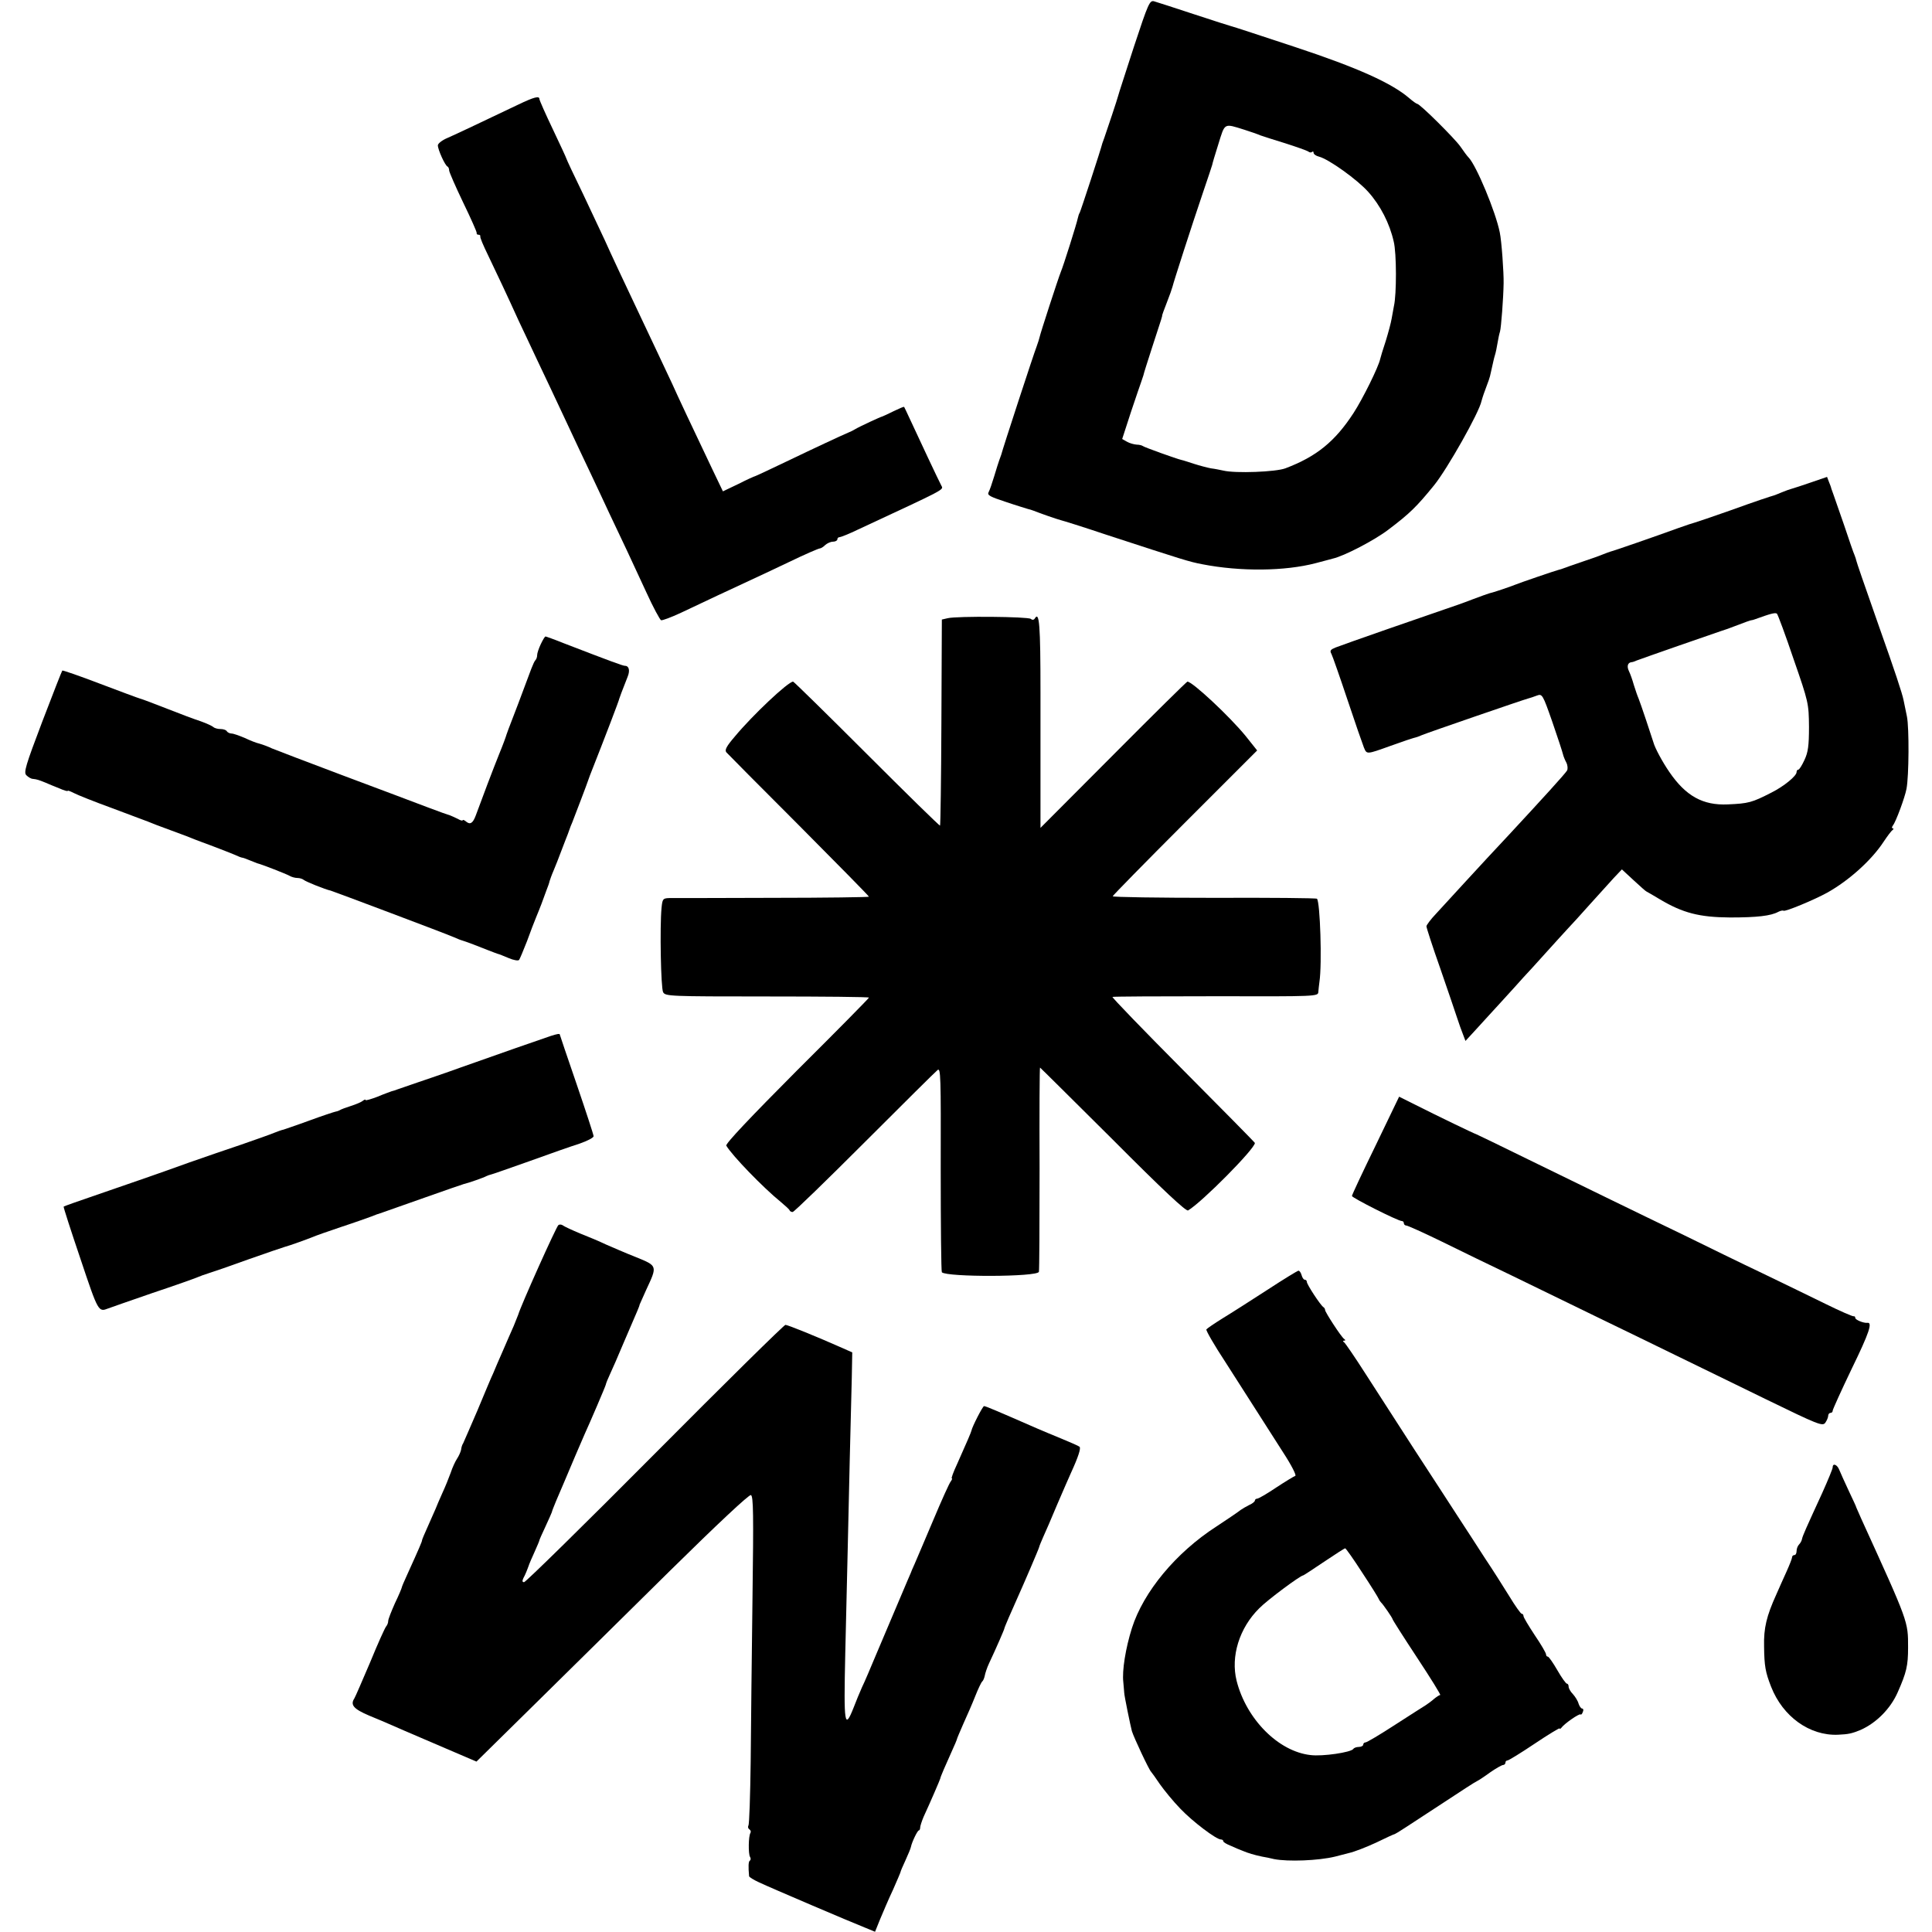
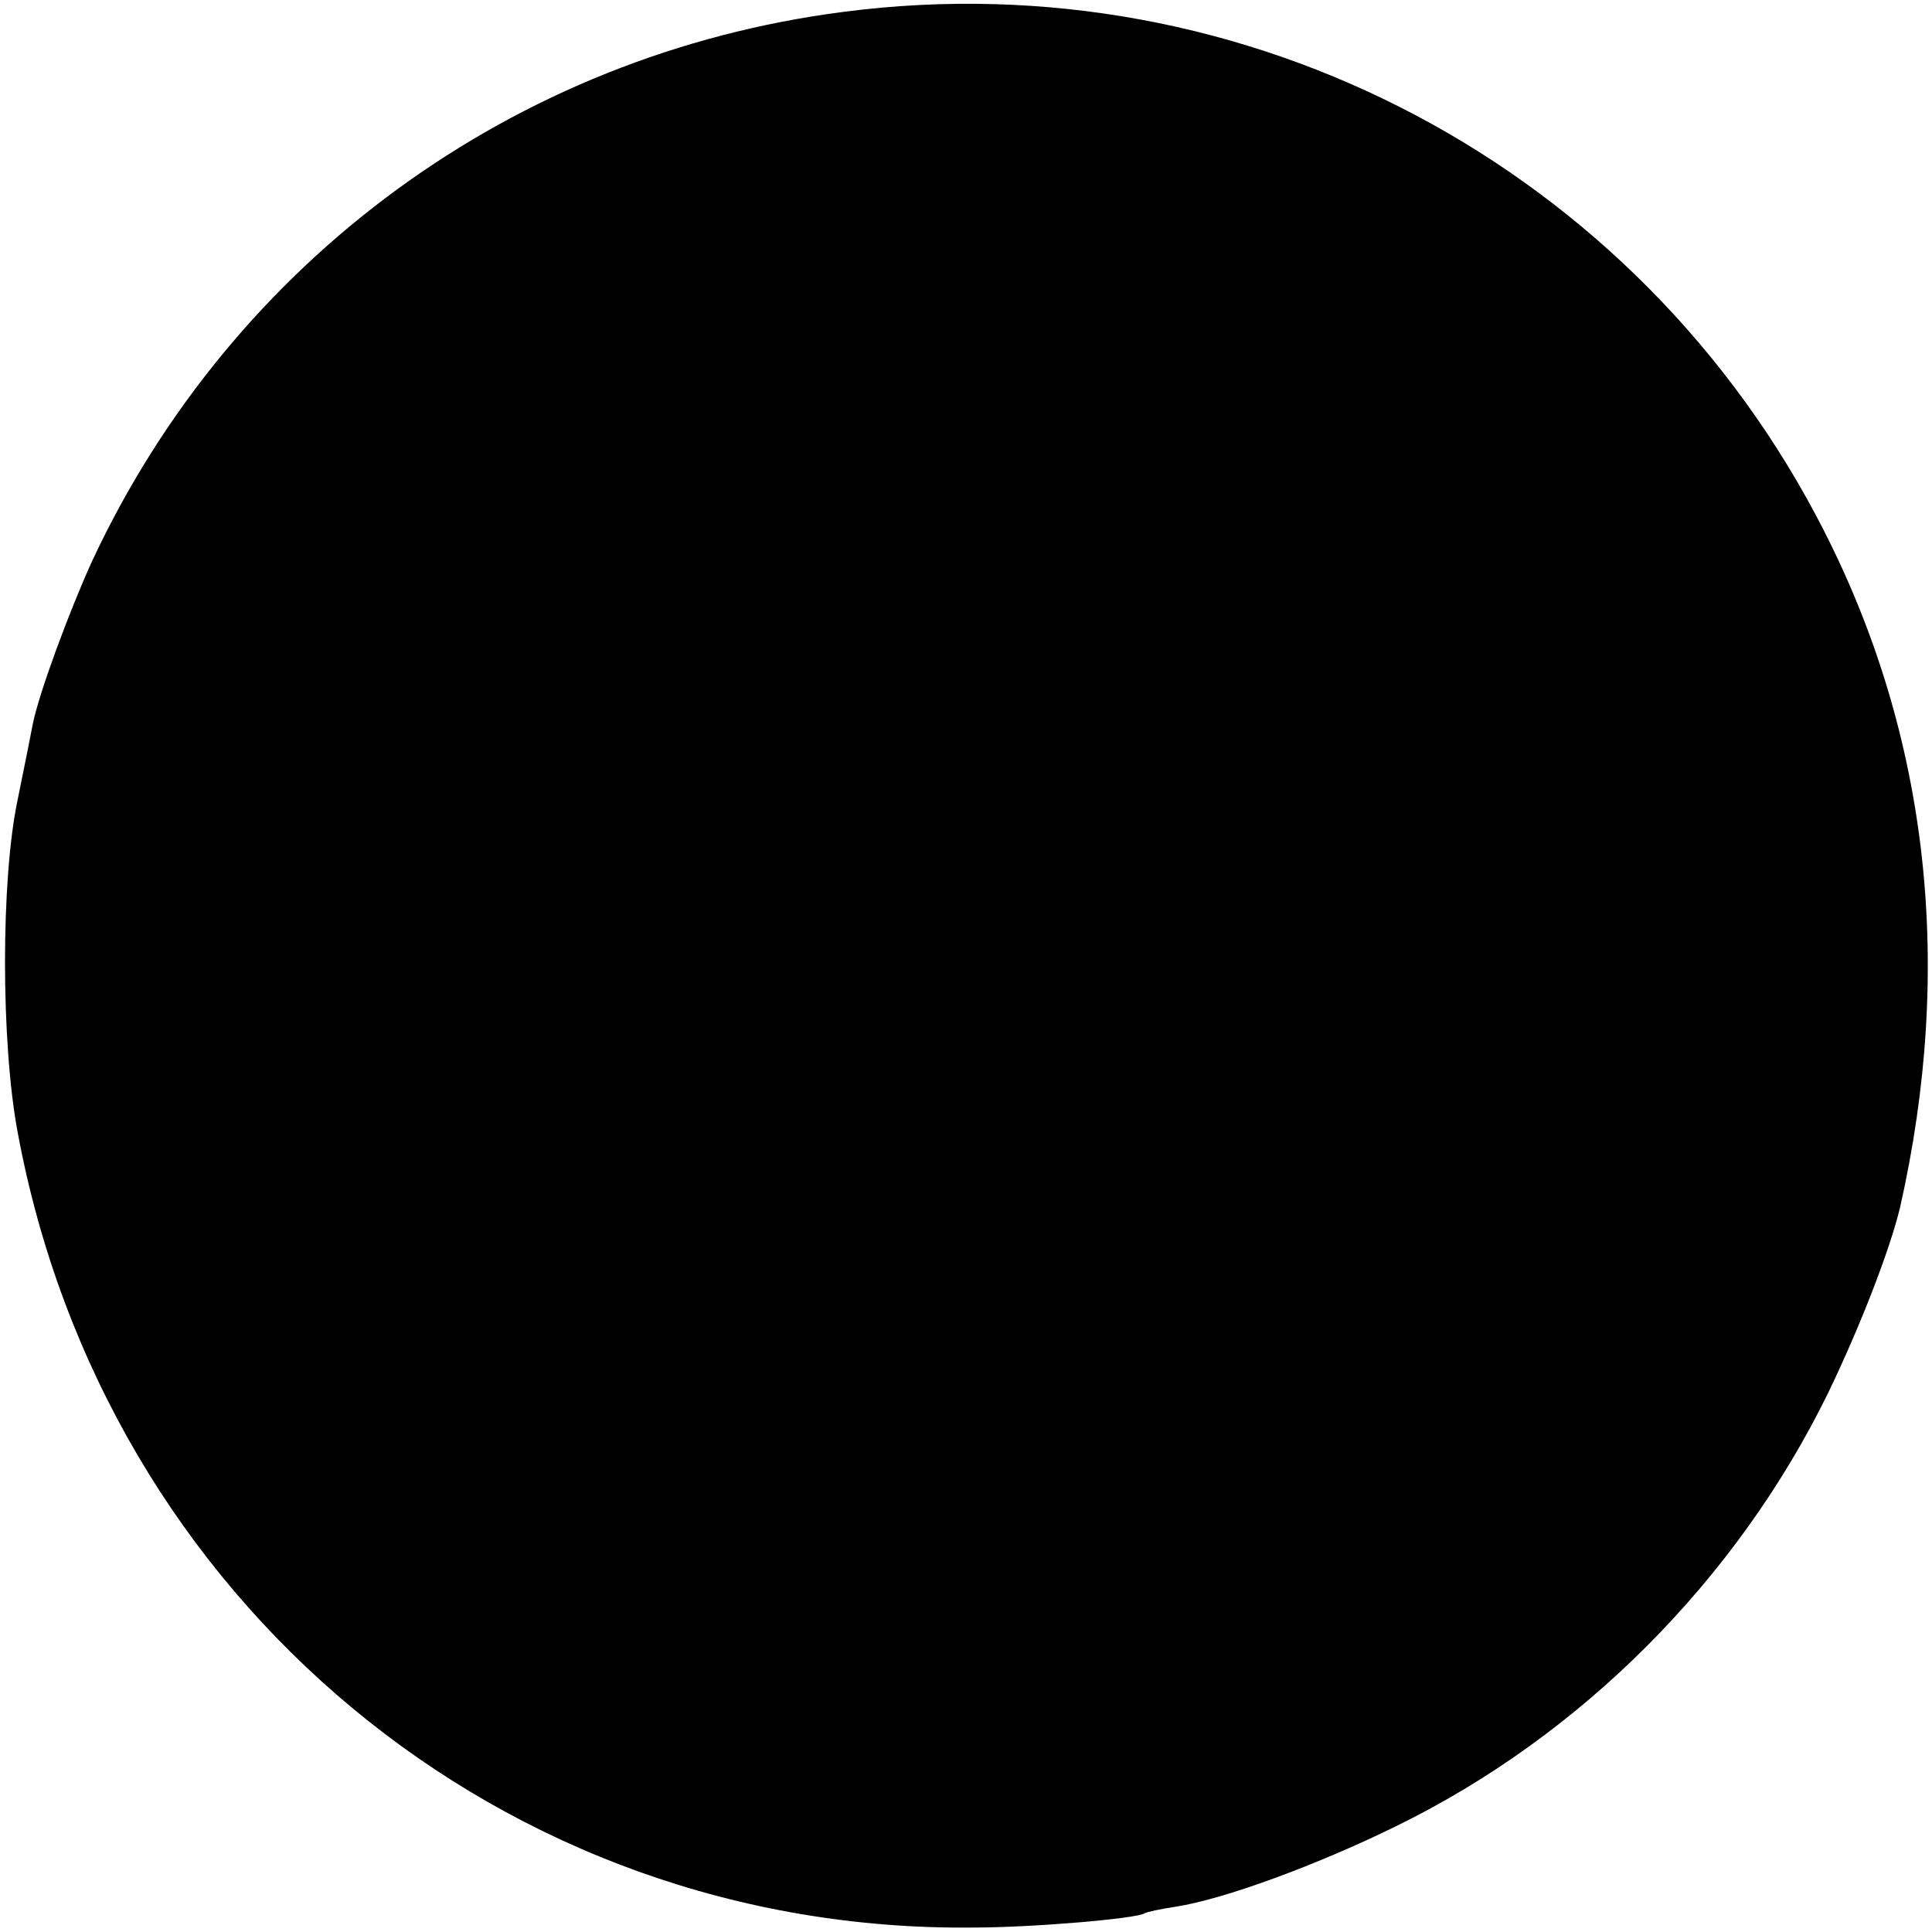
- <svg xmlns="http://www.w3.org/2000/svg" version="1.0" width="856pt" height="856pt" viewBox="0 0 856 856" preserveAspectRatio="xMidYMid meet">
-   <g transform="translate(0,856) scale(0.1,-0.1)" fill="#000000" stroke="none">
-     <path d="M5024 8353 c-37 -115 -69 -212 -70 -218 -2 -10 -51 -157 -61 -185 -3 -8 -7 -19 -9 -25 -6 -26 -96 -300 -100 -307 -3 -4 -7 -16 -9 -26 -4 -21 -63 -209 -75 -237 -11 -27 -92 -276 -94 -289 -1 -6 -7 -24 -13 -41 -11 -27 -151 -455 -157 -480 -2 -5 -6 -17 -9 -25 -3 -8 -13 -40 -22 -70 -9 -30 -20 -62 -25 -71 -7 -13 7 -20 77 -43 47 -16 91 -29 97 -31 6 -1 18 -5 26 -8 27 -11 105 -38 121 -42 9 -2 99 -30 200 -64 343 -112 368 -120 426 -131 169 -33 366 -31 503 5 36 10 70 18 75 20 50 11 186 82 246 128 94 71 125 101 203 197 59 73 200 323 210 373 2 7 6 21 10 32 22 59 27 72 31 93 12 53 14 64 19 80 3 9 8 33 11 52 3 19 8 42 11 51 5 17 15 148 16 214 1 46 -9 188 -17 225 -18 91 -104 297 -138 332 -7 7 -23 29 -36 48 -24 35 -180 190 -192 190 -3 0 -19 11 -35 25 -78 67 -229 135 -504 226 -151 50 -279 92 -285 93 -5 1 -80 25 -165 53 -85 28 -165 54 -176 57 -20 6 -26 -7 -90 -201z m490 -368 c28 -9 60 -20 71 -25 11 -4 61 -20 110 -35 50 -16 95 -32 101 -36 6 -5 14 -6 17 -2 4 3 7 2 7 -4 0 -6 11 -14 24 -17 43 -11 170 -102 218 -156 54 -60 95 -140 113 -220 13 -51 13 -235 1 -286 -2 -12 -7 -37 -10 -55 -3 -19 -15 -63 -26 -99 -12 -36 -23 -72 -25 -81 -7 -34 -77 -176 -118 -239 -82 -126 -164 -193 -302 -245 -42 -16 -221 -23 -275 -10 -14 3 -38 8 -55 10 -16 3 -50 12 -75 20 -25 8 -49 16 -55 17 -22 5 -167 57 -172 62 -4 3 -16 6 -27 6 -12 1 -31 6 -43 13 l-21 12 39 120 c22 66 43 127 46 135 3 8 7 20 9 27 1 7 19 63 39 125 45 137 45 138 44 141 0 1 9 27 21 57 12 30 23 62 25 70 4 18 83 264 136 420 22 63 39 117 40 120 0 3 12 44 27 91 30 96 23 93 116 64z" />
-     <path d="M2295 8096 c-170 -81 -273 -130 -312 -147 -24 -10 -43 -25 -43 -33 0 -19 32 -90 43 -94 4 -2 7 -10 7 -17 0 -7 28 -71 62 -142 34 -70 61 -131 60 -135 -1 -5 2 -8 8 -8 6 0 9 -3 8 -7 -2 -5 14 -42 34 -83 38 -79 88 -185 136 -291 17 -35 53 -113 82 -174 29 -60 85 -180 125 -265 40 -85 90 -193 113 -240 22 -47 59 -125 82 -175 57 -119 97 -205 164 -350 30 -66 60 -121 65 -123 5 -2 45 13 88 33 143 68 206 97 277 130 39 18 129 60 200 94 70 34 133 61 138 61 5 0 16 7 24 15 9 8 24 15 35 15 10 0 19 5 19 10 0 6 4 10 10 10 5 0 43 15 82 34 391 182 379 175 369 194 -11 20 -102 214 -138 292 -14 30 -26 56 -27 57 -2 2 -22 -7 -47 -19 -24 -12 -46 -22 -49 -23 -7 -1 -102 -45 -120 -56 -8 -5 -22 -12 -30 -15 -33 -14 -151 -69 -278 -130 -73 -35 -135 -64 -137 -64 -2 0 -36 -15 -73 -34 l-69 -33 -46 96 c-90 189 -155 327 -179 381 -25 53 -100 213 -158 335 -50 105 -117 248 -140 300 -13 28 -56 119 -96 204 -41 84 -74 155 -74 157 0 2 -27 61 -60 130 -33 69 -60 130 -60 135 0 15 -22 10 -95 -25z" />
-     <path d="M8025 6423 c-38 -13 -77 -26 -85 -28 -8 -2 -28 -9 -45 -16 -16 -7 -32 -13 -35 -14 -18 -5 -73 -23 -195 -67 -77 -27 -147 -51 -155 -53 -8 -2 -42 -13 -75 -25 -96 -35 -289 -102 -300 -104 -5 -2 -21 -7 -35 -13 -14 -6 -54 -20 -90 -32 -36 -12 -72 -25 -80 -28 -8 -3 -19 -7 -25 -8 -16 -4 -168 -56 -190 -65 -27 -11 -99 -35 -117 -39 -4 -1 -38 -13 -75 -27 -38 -15 -93 -34 -123 -44 -74 -25 -448 -155 -483 -169 -22 -9 -26 -14 -18 -28 5 -10 37 -101 71 -203 34 -102 67 -197 73 -212 13 -31 11 -31 117 7 55 20 100 35 120 40 3 1 12 5 20 8 23 10 453 158 470 162 8 2 26 8 39 13 24 9 26 6 69 -117 24 -69 45 -134 47 -143 2 -9 9 -26 15 -37 6 -12 7 -28 3 -35 -8 -14 -113 -129 -254 -281 -89 -95 -111 -119 -204 -220 -44 -48 -99 -108 -122 -133 -24 -25 -43 -51 -43 -56 0 -6 27 -90 61 -186 33 -96 67 -195 75 -220 8 -25 20 -58 26 -73 l11 -29 46 50 c25 28 78 85 117 128 40 44 83 91 95 105 13 14 56 60 94 103 39 43 84 93 100 110 17 18 62 67 100 110 39 43 86 95 105 116 l36 38 53 -49 c29 -27 54 -49 56 -49 1 0 28 -16 60 -35 101 -60 174 -79 310 -80 120 0 181 7 214 25 10 5 20 7 23 5 6 -6 136 48 194 80 98 55 197 145 250 226 16 24 33 47 39 51 5 4 6 8 1 8 -5 0 -4 6 1 13 13 16 53 124 60 162 11 57 12 270 2 320 -6 28 -12 60 -15 73 -6 30 -38 127 -109 327 -72 205 -97 278 -100 290 -1 6 -5 17 -8 25 -4 8 -25 69 -47 135 -23 66 -44 127 -47 135 -3 8 -7 20 -9 25 -1 6 -6 19 -11 31 l-8 21 -70 -24z m-78 -784 c66 -190 67 -196 68 -299 0 -84 -4 -113 -20 -147 -11 -24 -23 -43 -27 -43 -5 0 -8 -5 -8 -11 0 -17 -56 -63 -112 -91 -86 -44 -101 -48 -193 -52 -110 -5 -186 37 -259 144 -31 45 -64 107 -70 130 -6 20 -59 179 -66 195 -5 11 -14 38 -21 60 -6 22 -16 50 -22 62 -10 21 -5 37 11 39 4 0 14 3 22 7 26 10 353 124 375 131 6 2 19 6 30 10 84 32 101 38 105 38 3 0 10 2 15 4 69 25 91 31 98 25 4 -4 38 -95 74 -202z" />
-     <path d="M4199 5821 l-26 -6 -2 -455 c-1 -250 -4 -456 -6 -458 -2 -2 -148 141 -324 317 -177 177 -324 321 -327 321 -22 0 -180 -149 -258 -243 -37 -43 -46 -60 -38 -70 6 -7 151 -153 322 -324 170 -171 310 -313 310 -316 0 -2 -192 -5 -427 -5 -236 -1 -441 -1 -458 -1 -28 -1 -30 -4 -34 -44 -8 -85 -3 -354 7 -373 10 -18 26 -19 461 -19 248 0 451 -2 451 -5 0 -3 -144 -149 -320 -324 -203 -204 -317 -324 -312 -332 25 -43 163 -186 242 -250 19 -16 37 -32 38 -36 2 -5 8 -8 14 -8 6 0 149 139 318 308 169 169 315 314 324 321 14 12 15 -27 14 -438 0 -248 2 -454 5 -458 23 -22 423 -21 430 2 2 6 3 211 3 458 -1 246 0 447 2 447 1 0 146 -144 323 -320 223 -224 324 -318 333 -313 61 36 296 273 296 299 0 2 -143 147 -319 324 -175 176 -316 322 -312 323 3 2 210 3 459 3 445 -1 452 -1 453 19 1 11 3 31 5 45 12 80 3 354 -11 368 -2 3 -207 5 -455 4 -247 0 -450 3 -450 7 0 3 144 150 320 326 l320 320 -51 64 c-71 87 -236 241 -258 241 -3 0 -151 -146 -328 -324 l-323 -324 0 137 c0 75 0 283 0 463 0 300 -5 361 -25 328 -4 -7 -11 -8 -18 -2 -13 10 -326 13 -368 3z" />
-     <path d="M2396 5706 c-9 -19 -16 -40 -16 -48 0 -8 -3 -18 -7 -22 -4 -3 -12 -21 -19 -39 -26 -71 -95 -253 -101 -267 -3 -8 -7 -19 -9 -25 -1 -5 -15 -44 -32 -85 -27 -67 -77 -199 -104 -273 -13 -35 -25 -42 -43 -27 -8 7 -15 9 -15 6 0 -4 -10 -1 -22 6 -13 6 -27 13 -33 15 -5 1 -50 17 -100 36 -49 19 -218 82 -375 141 -157 59 -298 113 -315 120 -16 8 -41 17 -55 21 -14 3 -44 15 -67 26 -24 10 -49 19 -57 19 -8 0 -18 5 -21 10 -3 6 -16 10 -29 10 -12 0 -26 4 -31 9 -6 5 -30 16 -55 25 -25 8 -92 33 -150 56 -58 23 -112 43 -120 45 -8 2 -88 32 -178 66 -89 34 -164 60 -166 58 -2 -2 -42 -104 -89 -227 -74 -195 -83 -225 -70 -237 8 -8 21 -16 29 -16 18 -2 24 -4 54 -16 14 -6 42 -18 63 -26 20 -9 37 -14 37 -11 0 3 12 -2 28 -10 15 -8 90 -38 167 -66 77 -29 149 -56 160 -60 11 -5 58 -23 105 -40 47 -17 94 -35 105 -40 11 -4 47 -18 80 -30 33 -12 74 -29 92 -36 17 -8 33 -14 36 -14 3 0 18 -5 34 -12 15 -6 30 -12 33 -13 18 -4 128 -47 142 -55 10 -6 26 -10 36 -10 10 0 22 -4 27 -8 9 -8 96 -43 120 -48 14 -4 514 -192 545 -206 14 -6 30 -13 35 -14 15 -4 86 -31 120 -45 17 -7 35 -13 40 -15 6 -1 27 -10 49 -19 21 -9 42 -13 46 -8 3 4 19 42 35 83 15 41 33 89 40 105 7 17 18 44 24 60 6 17 16 44 22 60 7 17 13 35 14 41 2 6 9 27 17 45 8 19 24 59 35 89 12 30 24 64 29 75 4 11 8 22 9 25 1 3 5 14 10 25 13 33 69 180 70 185 1 3 5 14 9 25 71 180 129 332 130 340 3 9 10 29 37 97 11 27 6 48 -12 48 -9 0 -61 19 -271 100 -42 17 -79 30 -81 30 -3 0 -12 -15 -21 -34z" />
-     <path d="M2440 3970 c-33 -11 -254 -88 -400 -140 -63 -23 -149 -52 -190 -66 -41 -14 -82 -28 -90 -31 -8 -3 -19 -7 -25 -8 -5 -2 -34 -12 -62 -24 -29 -11 -53 -18 -53 -15 0 4 -6 2 -12 -3 -7 -6 -31 -16 -53 -23 -22 -7 -44 -15 -50 -19 -5 -3 -15 -6 -21 -7 -5 -1 -57 -18 -114 -39 -57 -21 -109 -38 -114 -40 -6 -1 -24 -7 -41 -14 -16 -7 -82 -30 -145 -52 -63 -21 -167 -57 -230 -79 -161 -58 -223 -79 -400 -140 -85 -29 -156 -54 -158 -56 -2 -1 32 -106 75 -233 79 -236 79 -235 123 -218 8 3 96 34 195 68 99 33 189 65 200 70 11 5 34 13 50 18 17 5 95 32 175 61 80 28 152 53 160 55 23 6 103 35 125 44 11 5 70 26 130 46 61 20 119 41 130 45 11 5 34 13 50 18 17 6 102 36 190 67 88 31 165 58 170 59 19 4 90 29 100 35 6 3 15 6 20 7 6 1 82 28 170 59 88 32 188 67 223 78 34 12 62 26 62 33 0 6 -34 110 -75 230 -41 120 -75 219 -75 221 0 4 -12 2 -40 -7z" />
-     <path d="M6095 3485 c-58 -119 -105 -219 -105 -224 0 -8 204 -111 221 -111 5 0 9 -4 9 -10 0 -5 5 -10 11 -10 6 0 77 -32 157 -71 81 -40 219 -107 307 -149 88 -43 255 -124 370 -180 116 -56 278 -135 360 -175 83 -40 262 -128 400 -195 230 -112 250 -120 262 -104 7 10 13 24 13 31 0 7 5 13 10 13 6 0 10 4 10 10 0 5 38 89 85 187 77 158 93 206 68 202 -15 -2 -53 13 -53 22 0 5 -3 8 -7 7 -5 -1 -60 23 -123 54 -63 31 -189 92 -280 136 -91 43 -248 120 -350 170 -102 49 -246 119 -320 155 -74 36 -238 116 -365 178 -126 62 -232 113 -235 114 -6 1 -166 78 -273 132 l-68 34 -104 -216z" />
-     <path d="M2474 3132 c-9 -6 -167 -358 -178 -397 -2 -5 -11 -28 -20 -50 -10 -22 -31 -71 -48 -110 -17 -38 -36 -83 -43 -100 -8 -16 -39 -91 -70 -165 -32 -74 -60 -139 -63 -145 -4 -5 -8 -18 -9 -28 -2 -10 -10 -28 -18 -40 -8 -12 -21 -40 -28 -62 -8 -22 -24 -62 -37 -90 -12 -27 -26 -59 -30 -70 -5 -11 -20 -46 -34 -77 -14 -31 -26 -59 -26 -62 0 -6 -12 -34 -66 -153 -13 -28 -24 -54 -24 -57 0 -2 -13 -34 -30 -69 -16 -36 -30 -71 -30 -79 0 -8 -4 -18 -9 -24 -5 -5 -37 -76 -71 -159 -35 -82 -66 -154 -70 -160 -19 -29 -3 -47 65 -76 39 -16 79 -33 90 -38 24 -11 76 -33 253 -109 l133 -57 257 253 c141 139 412 406 601 593 209 206 350 338 358 335 11 -5 12 -84 7 -458 -3 -249 -7 -575 -8 -724 -2 -149 -6 -276 -10 -282 -3 -6 -2 -13 4 -17 6 -4 8 -10 5 -16 -9 -13 -10 -93 -2 -106 4 -6 4 -14 -1 -17 -6 -4 -7 -26 -3 -69 1 -4 20 -16 44 -27 53 -25 407 -176 468 -200 l46 -19 23 57 c13 31 38 90 57 130 18 41 33 76 33 78 0 3 10 26 22 52 12 26 23 53 24 59 4 21 29 73 35 73 3 0 6 6 6 13 0 6 7 28 15 47 31 67 73 165 74 170 1 8 22 56 49 116 14 30 25 57 25 59 0 2 13 33 28 67 16 35 40 90 53 123 13 33 27 62 31 65 4 3 9 15 11 25 2 11 10 36 19 55 33 70 68 151 68 155 0 4 32 78 60 140 24 53 92 211 94 220 1 6 10 26 18 45 9 19 37 84 62 144 26 60 53 123 61 140 33 72 45 110 38 116 -5 4 -39 19 -78 35 -38 16 -88 36 -110 46 -183 80 -228 99 -235 99 -6 0 -53 -92 -56 -109 -1 -6 -18 -46 -64 -149 -16 -34 -26 -62 -23 -62 3 0 1 -6 -4 -13 -6 -6 -41 -84 -78 -172 -37 -88 -75 -176 -83 -195 -9 -19 -16 -37 -17 -40 -1 -3 -7 -16 -13 -30 -12 -28 -77 -182 -142 -335 -23 -55 -50 -119 -61 -141 -10 -23 -27 -63 -37 -90 -40 -101 -44 -76 -37 237 4 162 9 373 11 469 4 205 14 597 18 757 l2 111 -45 20 c-115 51 -241 102 -251 102 -6 0 -266 -256 -578 -570 -312 -314 -573 -570 -580 -570 -8 0 -9 5 -3 18 8 14 18 39 26 62 1 3 11 27 23 53 12 27 22 50 22 53 0 2 12 29 27 61 15 32 27 60 28 63 0 3 9 26 19 50 24 56 45 105 85 200 18 41 36 84 41 95 26 57 92 211 94 220 1 6 9 26 18 45 9 19 38 85 63 145 26 61 52 121 58 135 6 14 11 27 11 30 1 3 14 32 29 65 50 107 51 106 -45 145 -46 18 -105 44 -133 56 -27 13 -79 35 -115 49 -36 15 -70 31 -75 35 -6 5 -16 6 -21 2z" />
-     <path d="M5615 2845 c-71 -46 -160 -103 -198 -126 -37 -23 -69 -45 -72 -49 -3 -4 35 -70 85 -146 49 -77 112 -175 140 -219 28 -44 80 -125 115 -180 36 -55 60 -102 54 -104 -6 -2 -44 -25 -85 -52 -40 -27 -78 -49 -84 -49 -5 0 -10 -4 -10 -8 0 -5 -11 -14 -25 -20 -14 -7 -31 -17 -38 -22 -7 -6 -55 -39 -107 -73 -180 -116 -324 -290 -375 -451 -28 -89 -44 -188 -38 -239 2 -17 3 -39 4 -47 0 -12 28 -148 34 -170 9 -29 76 -172 85 -180 3 -3 20 -27 39 -55 19 -27 59 -76 90 -108 55 -58 160 -137 180 -137 6 0 11 -3 11 -8 0 -4 15 -13 33 -20 17 -8 41 -18 52 -22 23 -10 53 -19 87 -26 13 -2 37 -7 53 -11 62 -12 196 -7 270 11 11 3 39 10 62 16 23 5 77 26 120 46 43 21 80 38 83 38 6 2 51 31 220 142 74 49 139 91 145 93 5 2 31 19 57 38 26 18 52 33 58 33 5 0 10 5 10 10 0 6 4 10 9 10 5 0 59 33 120 74 61 41 111 71 111 68 0 -4 4 -2 8 3 13 18 79 64 85 59 2 -3 7 2 10 11 4 8 2 15 -3 15 -5 0 -12 10 -16 22 -3 12 -15 31 -25 42 -11 11 -19 26 -19 33 0 7 -3 13 -7 13 -5 0 -24 27 -43 60 -19 33 -38 60 -42 60 -5 0 -8 5 -8 10 0 6 -22 44 -50 85 -27 41 -50 79 -50 85 0 5 -3 10 -8 10 -4 0 -29 35 -55 78 -26 42 -74 118 -107 167 -32 50 -86 133 -120 185 -34 52 -121 187 -195 300 -73 113 -170 264 -216 335 -46 72 -88 133 -93 137 -7 5 -7 8 -1 8 7 0 7 3 0 8 -13 9 -85 120 -84 128 0 4 -3 10 -8 13 -13 9 -73 100 -73 112 0 5 -4 9 -9 9 -5 0 -11 9 -14 20 -3 11 -9 20 -14 20 -4 0 -66 -38 -138 -85z m420 -1252 c39 -59 72 -112 74 -118 2 -5 7 -12 10 -15 9 -8 51 -69 51 -74 0 -3 49 -80 109 -171 60 -91 106 -165 102 -165 -4 0 -16 -8 -27 -17 -11 -10 -28 -22 -37 -28 -9 -5 -70 -45 -136 -87 -66 -43 -125 -78 -131 -78 -5 0 -10 -4 -10 -10 0 -5 -9 -10 -19 -10 -11 0 -22 -4 -25 -9 -10 -15 -136 -34 -190 -27 -142 16 -284 159 -327 329 -27 108 12 234 100 321 36 37 183 146 195 146 2 0 43 27 92 60 49 33 91 60 94 60 3 0 37 -48 75 -107z" />
-     <path d="M8120 2059 c0 -7 -21 -57 -46 -113 -73 -159 -87 -190 -90 -205 -1 -7 -7 -18 -13 -24 -6 -6 -11 -19 -11 -29 0 -10 -4 -18 -10 -18 -5 0 -10 -4 -10 -10 0 -5 -11 -33 -24 -62 -13 -29 -34 -75 -46 -103 -43 -95 -56 -148 -54 -230 1 -87 6 -114 31 -178 52 -133 171 -218 296 -213 48 2 63 6 100 21 70 31 133 94 165 167 39 88 46 118 46 198 0 117 3 109 -207 570 -11 25 -21 47 -22 50 0 3 -16 37 -34 75 -18 39 -37 80 -42 93 -9 23 -29 31 -29 11z" />
+ <svg xmlns="http://www.w3.org/2000/svg" version="1.0" width="260pt" height="260pt" viewBox="0 0 260 260" preserveAspectRatio="xMidYMid meet">
+   <g transform="translate(0,260) scale(0.1,-0.1)" fill="#000000" stroke="none">
+     <path d="M1135 2584 c-443 -57 -822 -334 -1011 -739 -31 -68 -72 -179 -80 -220 -2 -11 -11 -56 -20 -100 -23 -107 -23 -329 0 -450 117 -630 654 -1076 1286 -1069 80 0 219 12 230 19 3 2 22 6 42 9 65 10 190 56 296 108 250 122 459 332 582 583 43 89 83 192 97 250 73 323 39 633 -102 910 -249 490 -777 770 -1320 699z" />
  </g>
</svg>
